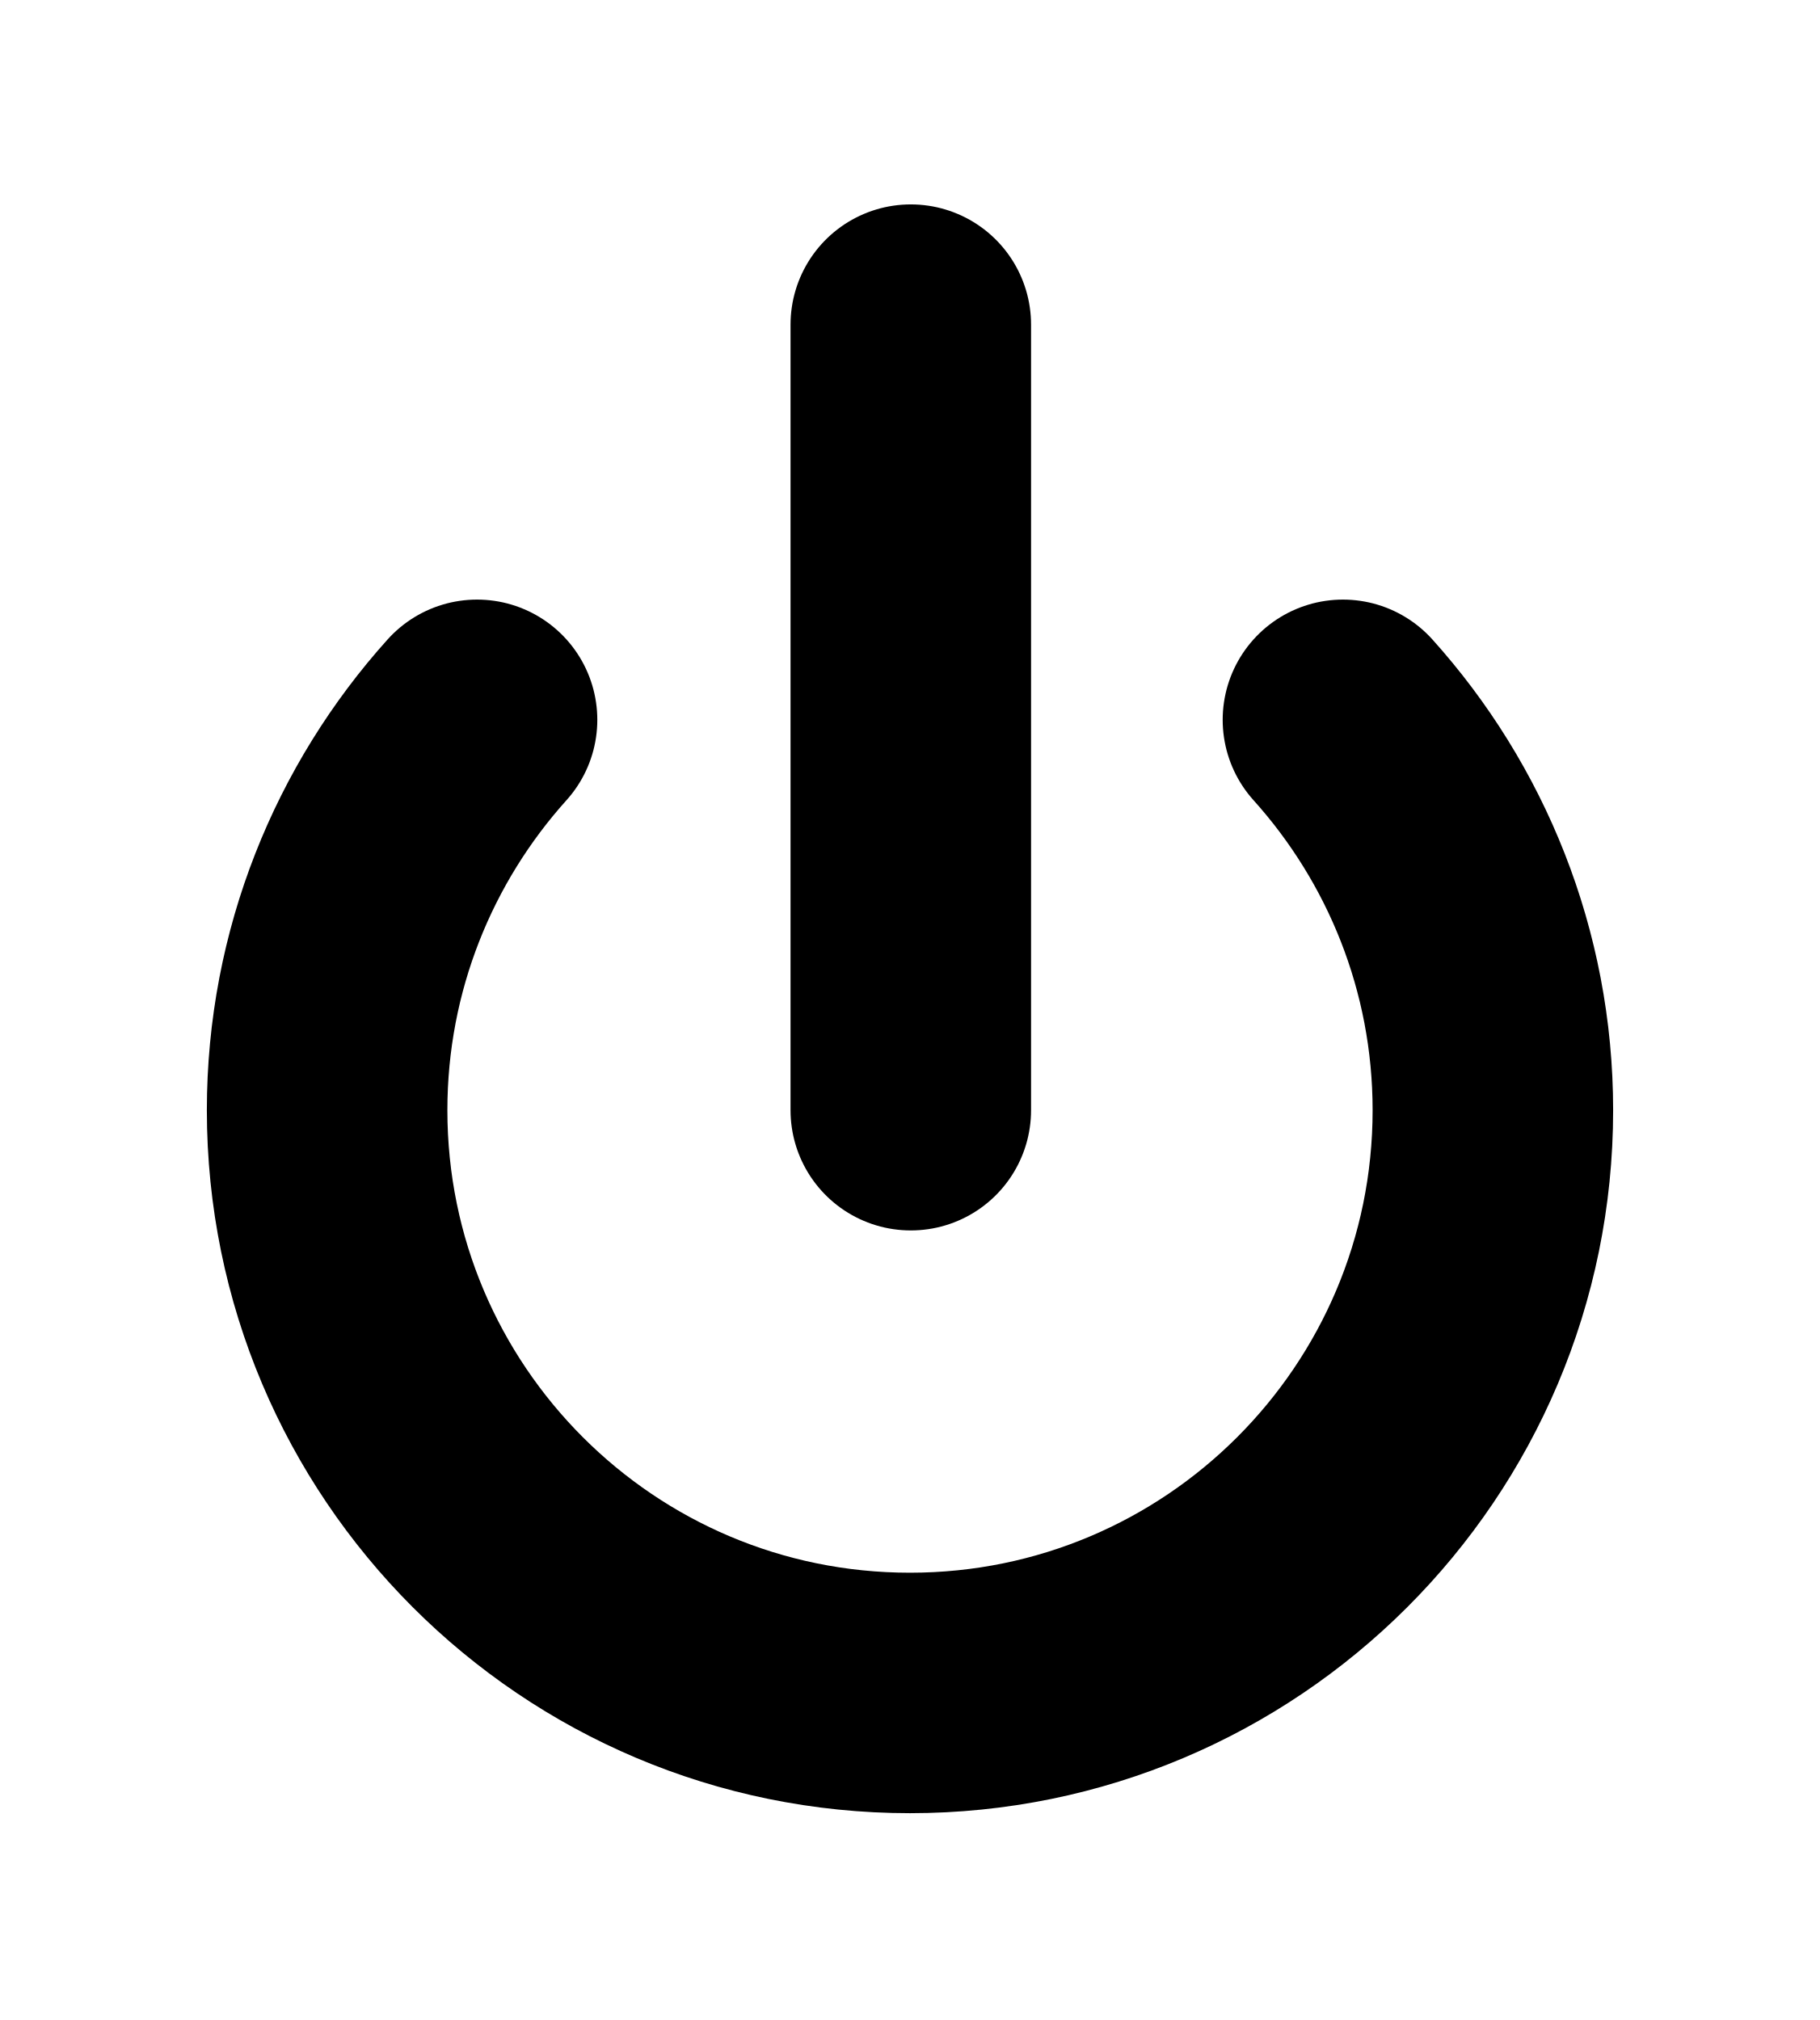
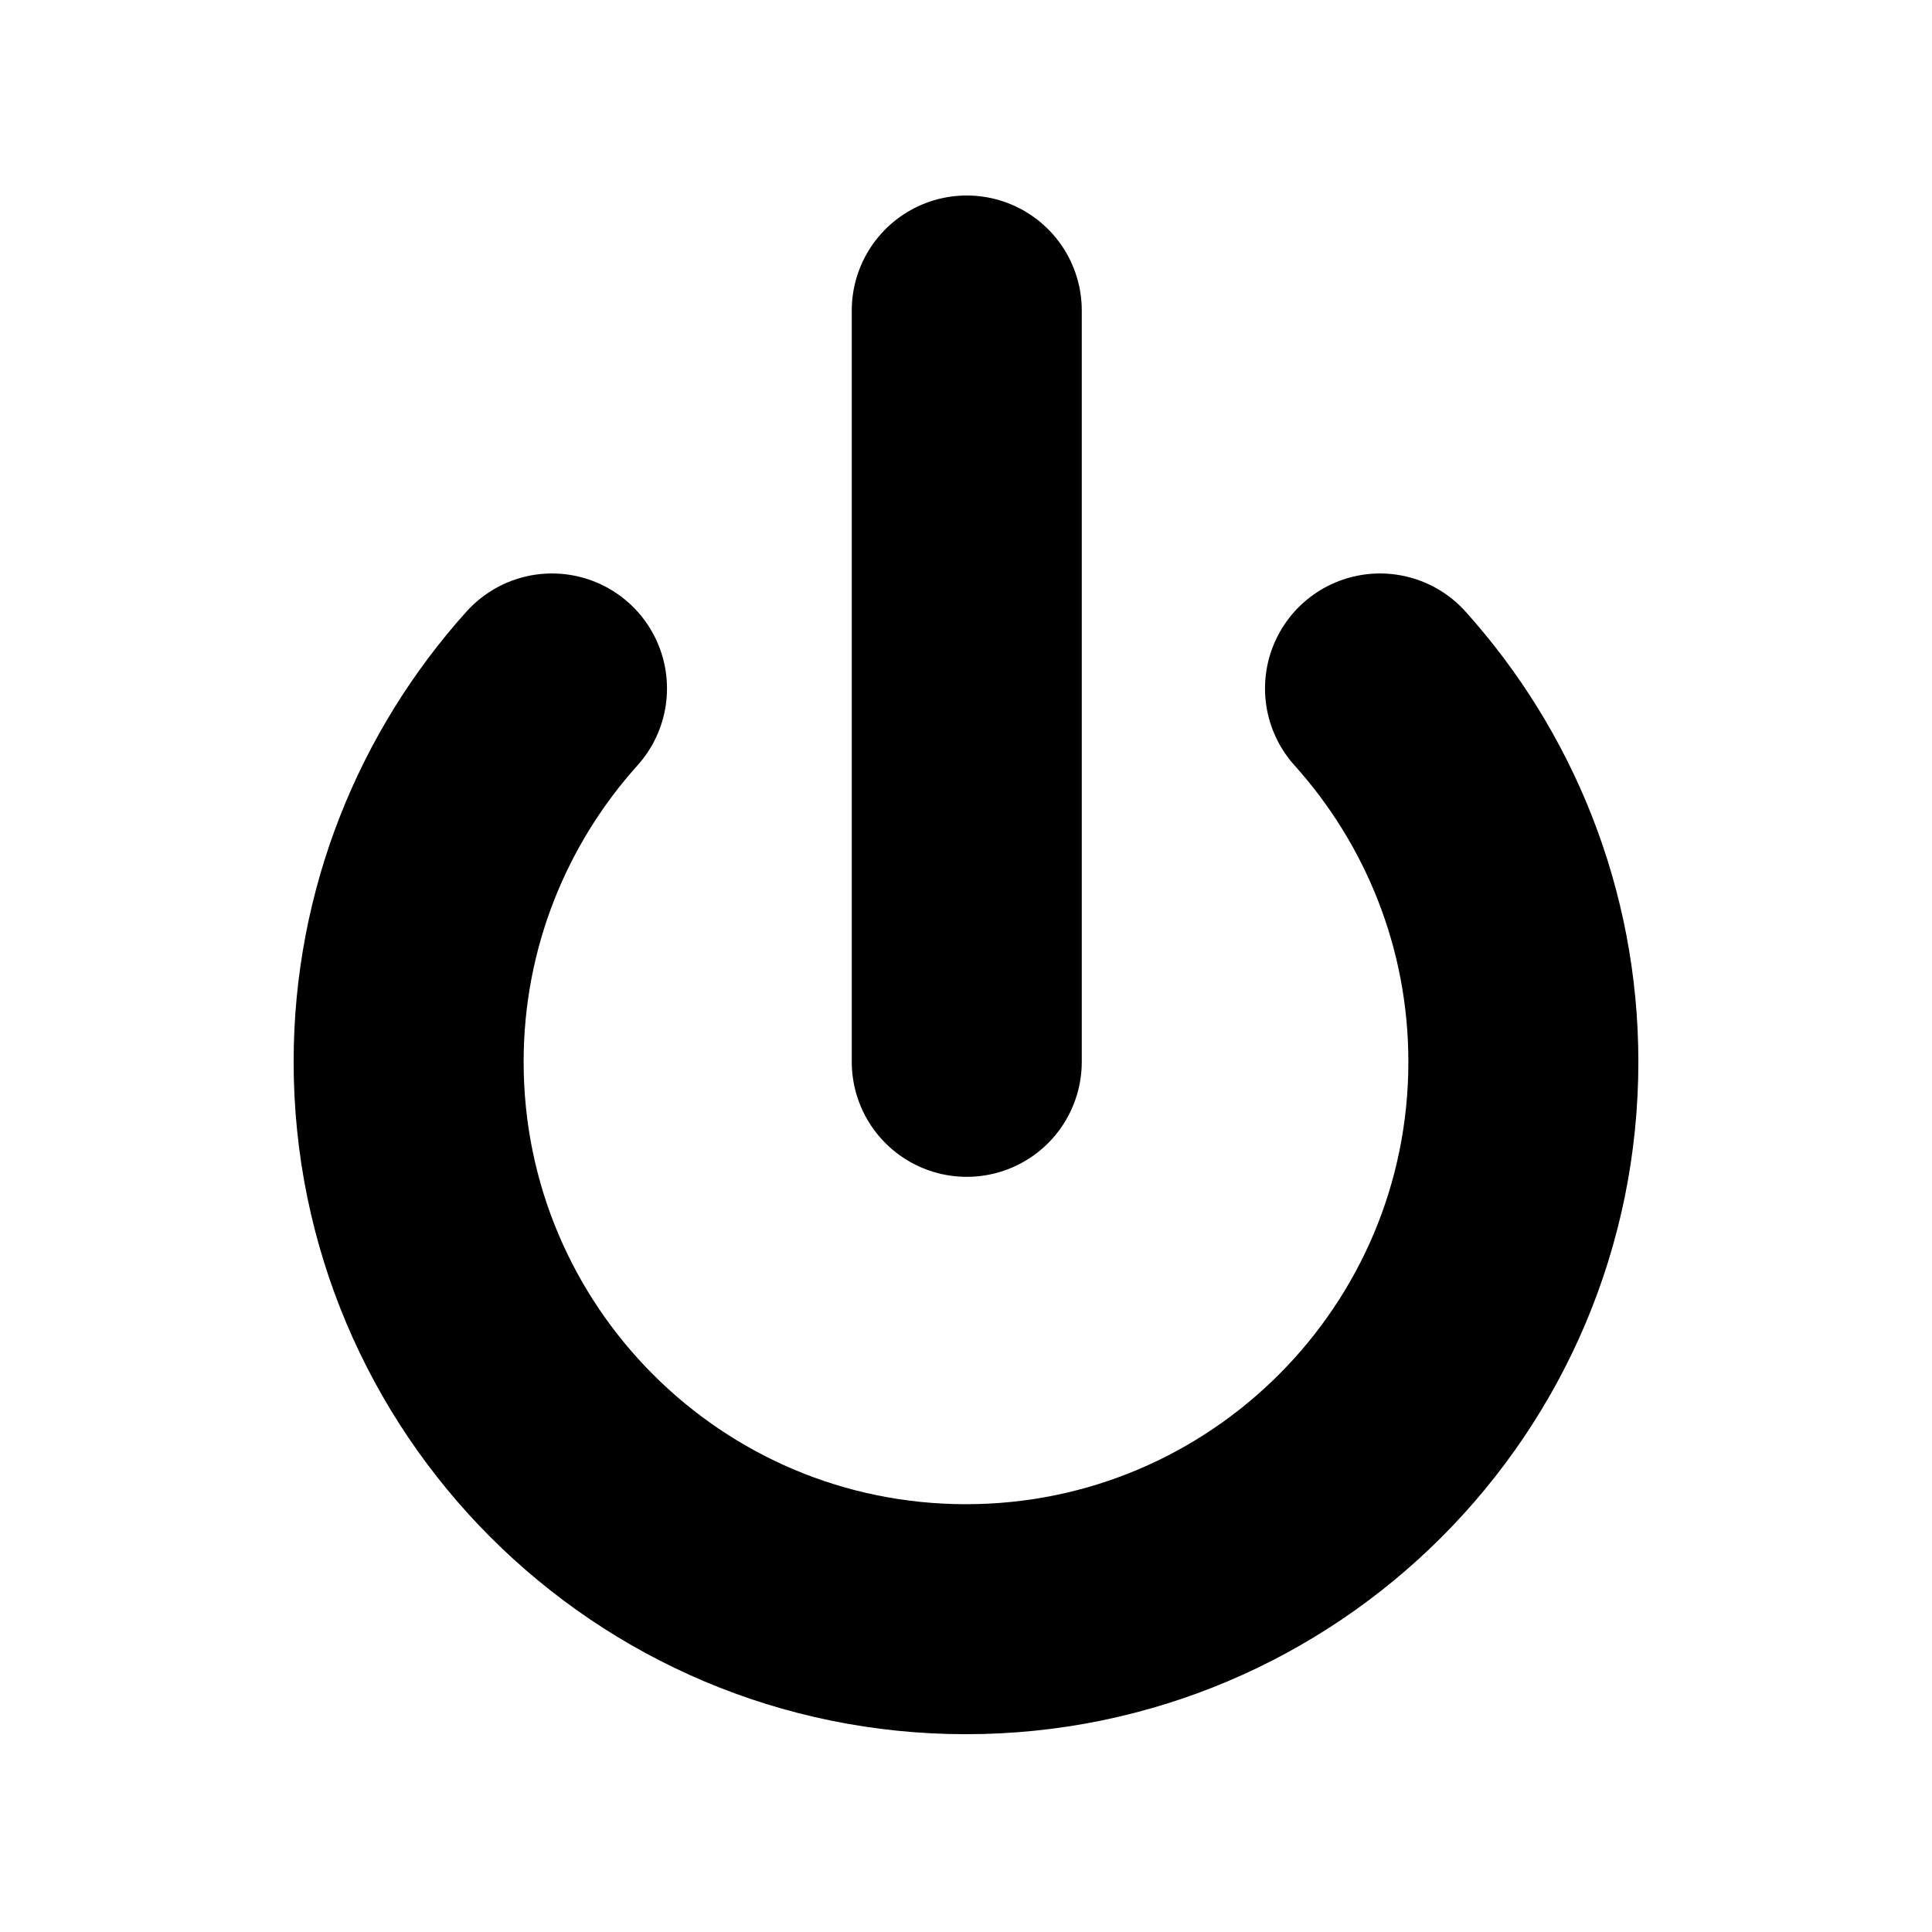
- <svg xmlns="http://www.w3.org/2000/svg" width="227" height="252" viewBox="-0.8 -0.5 227 252">
+ <svg xmlns="http://www.w3.org/2000/svg" width="64" height="64" viewBox="-0.8 -0.5 227 252">
  <g transform="translate(25,25)">
    <path fill="none" stroke="#000000" stroke-width="30" stroke-linecap="round" d="M33.7,64.3C22.1,77.2,15,94.3,15,113   c0,40.1,32.5,72.7,72.7,72.7c40.1,0,72.7-32.5,72.7-72.7c0-18.7-7.1-35.8-18.7-48.7" />
    <line fill="none" stroke="#000000" stroke-width="30" stroke-linecap="round" x1="87.8" y1="15" x2="87.8" y2="113" />
  </g>
</svg>
